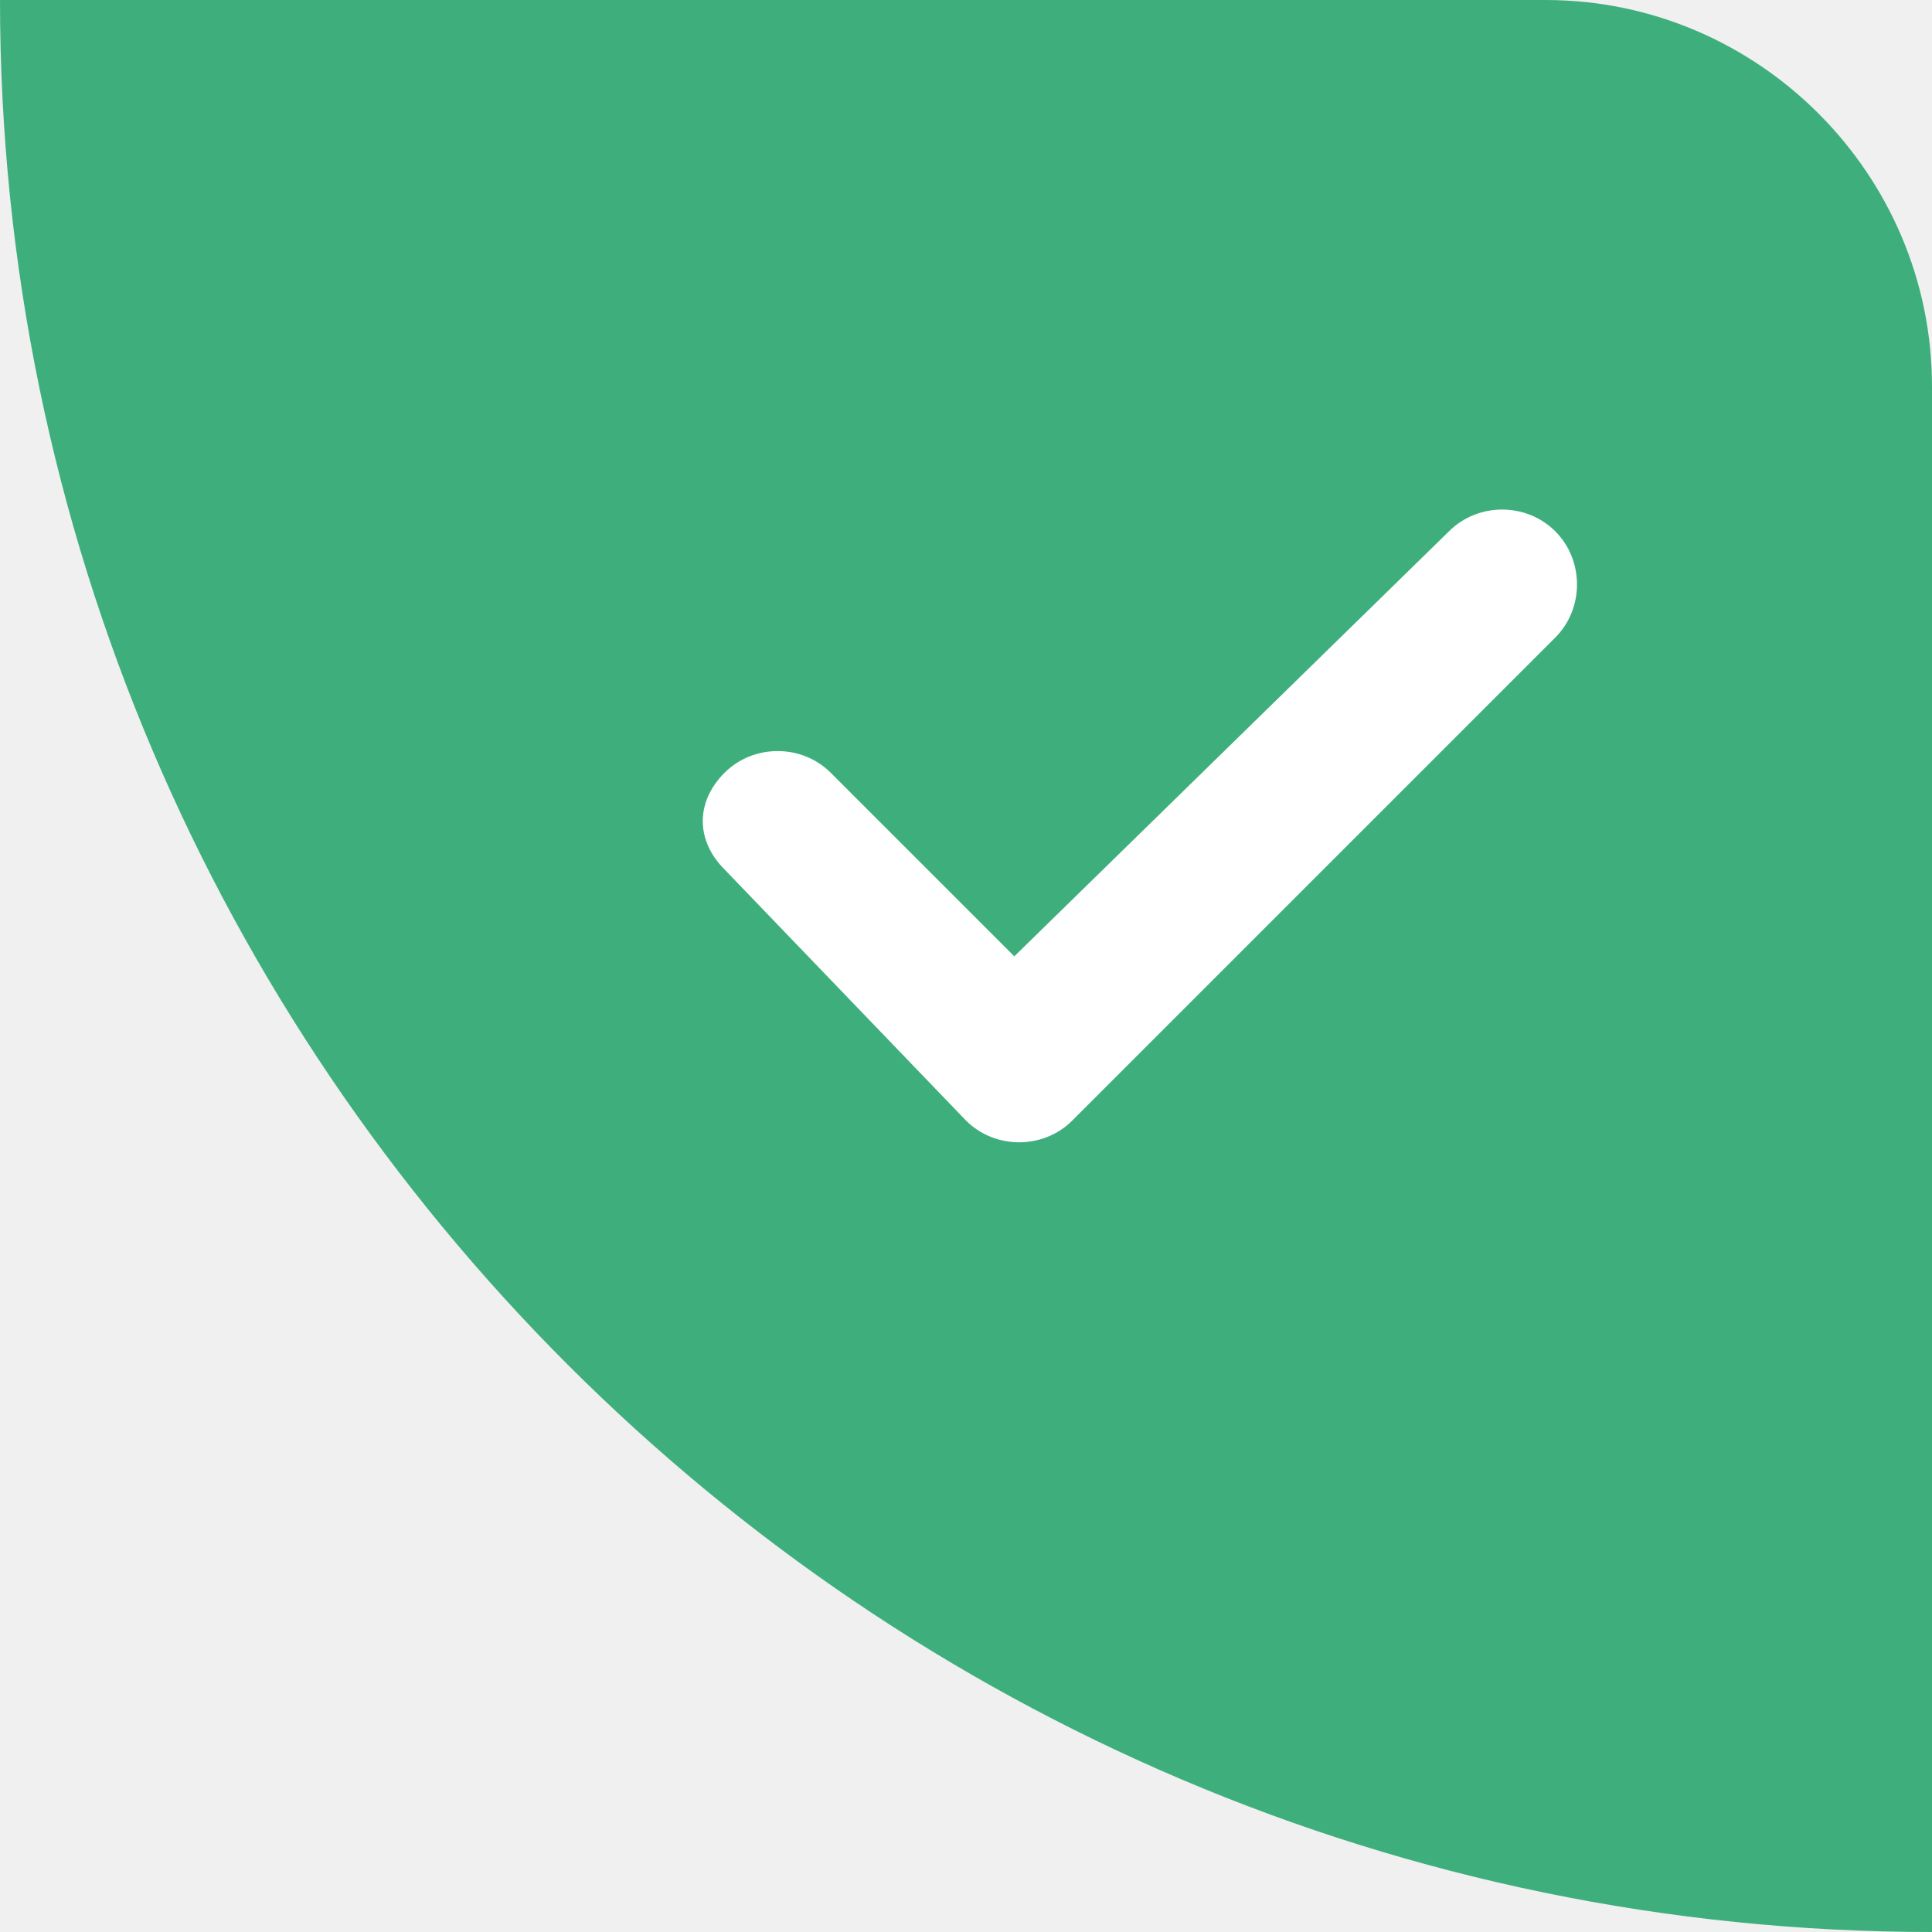
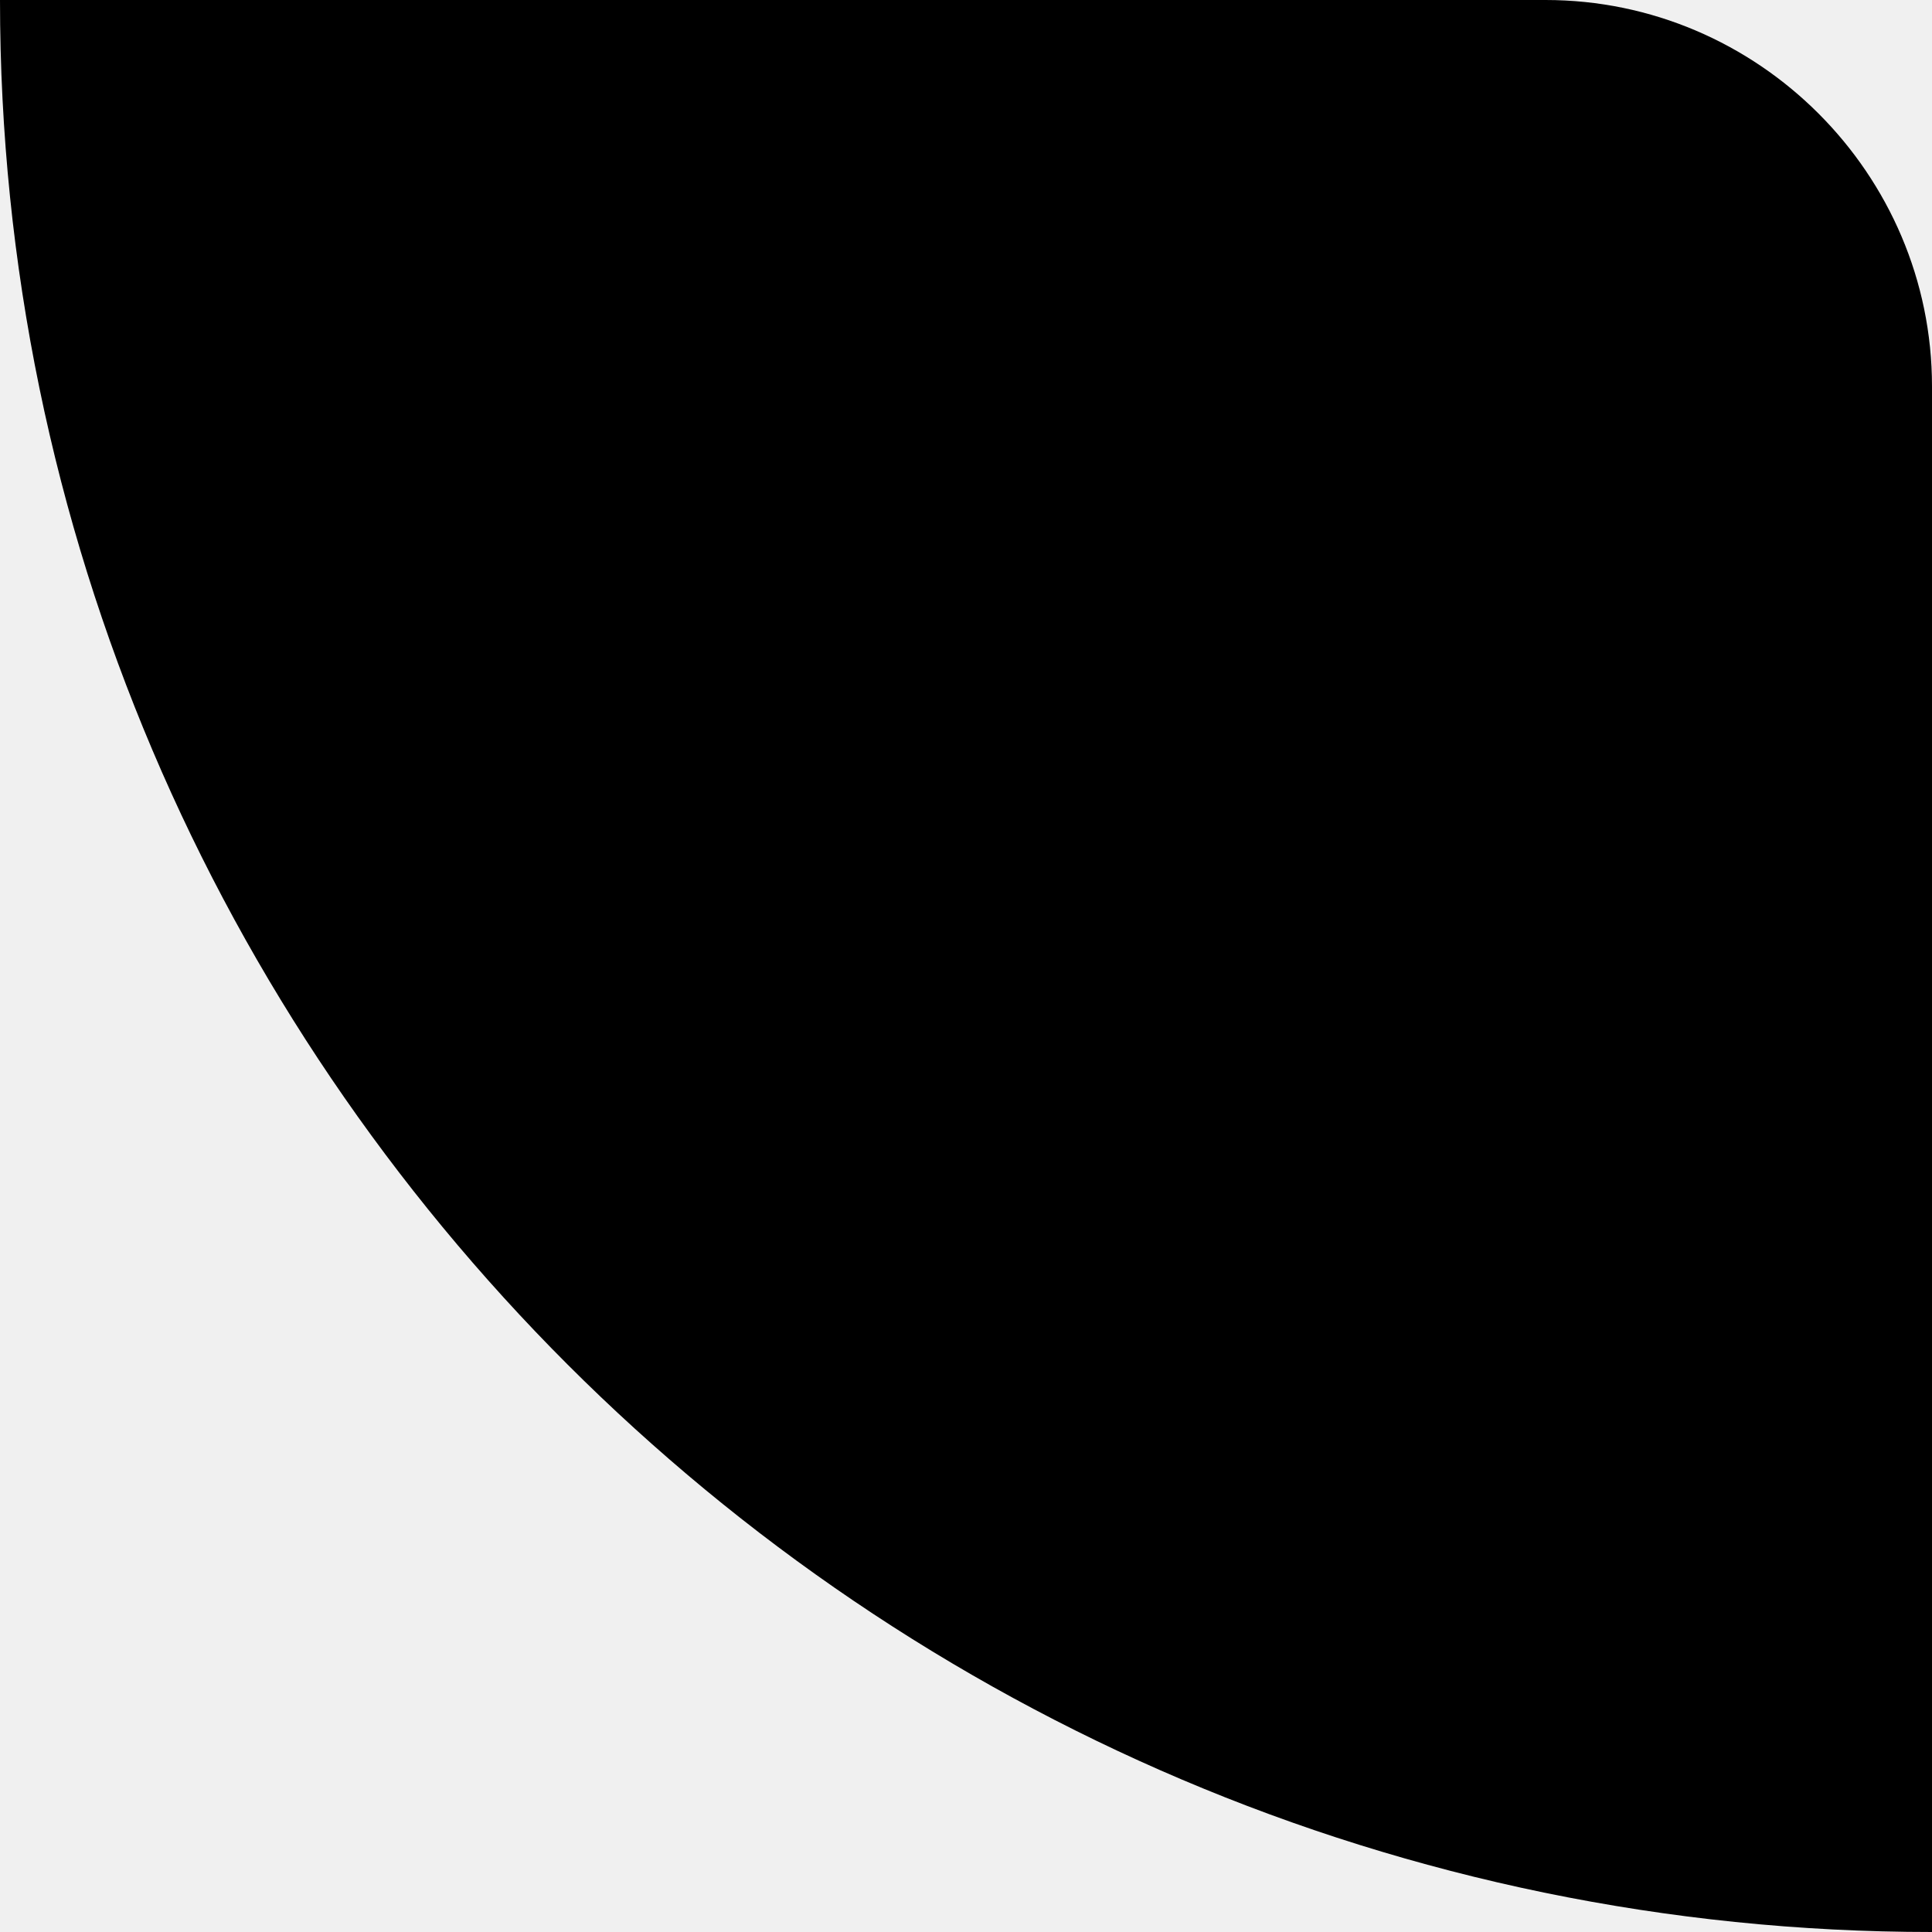
- <svg xmlns="http://www.w3.org/2000/svg" t="1559118139314" class="icon" style="" viewBox="0 0 1024 1024" version="1.1" p-id="7508" width="64" height="64">
+ <svg xmlns="http://www.w3.org/2000/svg" class="icon" viewBox="0 0 1024 1024" width="64" height="64">
  <defs>
-     <style type="text/css" />
+     <style />
  </defs>
-   <path d="M0 0h819.2c112.64 0 204.8 92.16 204.8 204.8v819.2C460.8 1024 0 563.2 0 0z" fill="#3eaf7c" p-id="7509" data-spm-anchor-id="a313x.7781069.0.i4" class="" />
-   <path d="M537.6 506.88L768 281.6c15.36-15.36 40.96-15.36 56.32 0 15.36 15.36 15.36 40.96 0 56.32l-256 256c-15.36 15.36-40.96 15.36-56.32 0L384 460.8c-15.36-15.36-15.36-35.84 0-51.2 15.36-15.36 40.96-15.36 56.32 0l97.28 97.28z" fill="#FFFFFF" p-id="7510" />
+   <path d="M0 0h819.2C931.84 0 1024 92.16 1024 204.8V1024C460.8 1024 0 563.2 0 0z" data-spm-anchor-id="a313x.7781069.0.i4" />
+   <path d="M537.6 506.88L768 281.6c15.36-15.36 40.96-15.36 56.32 0s15.36 40.96 0 56.32l-256 256c-15.36 15.36-40.96 15.36-56.32 0L384 460.8c-15.36-15.36-15.36-35.84 0-51.2s40.96-15.36 56.32 0l97.28 97.28z" />
</svg>
